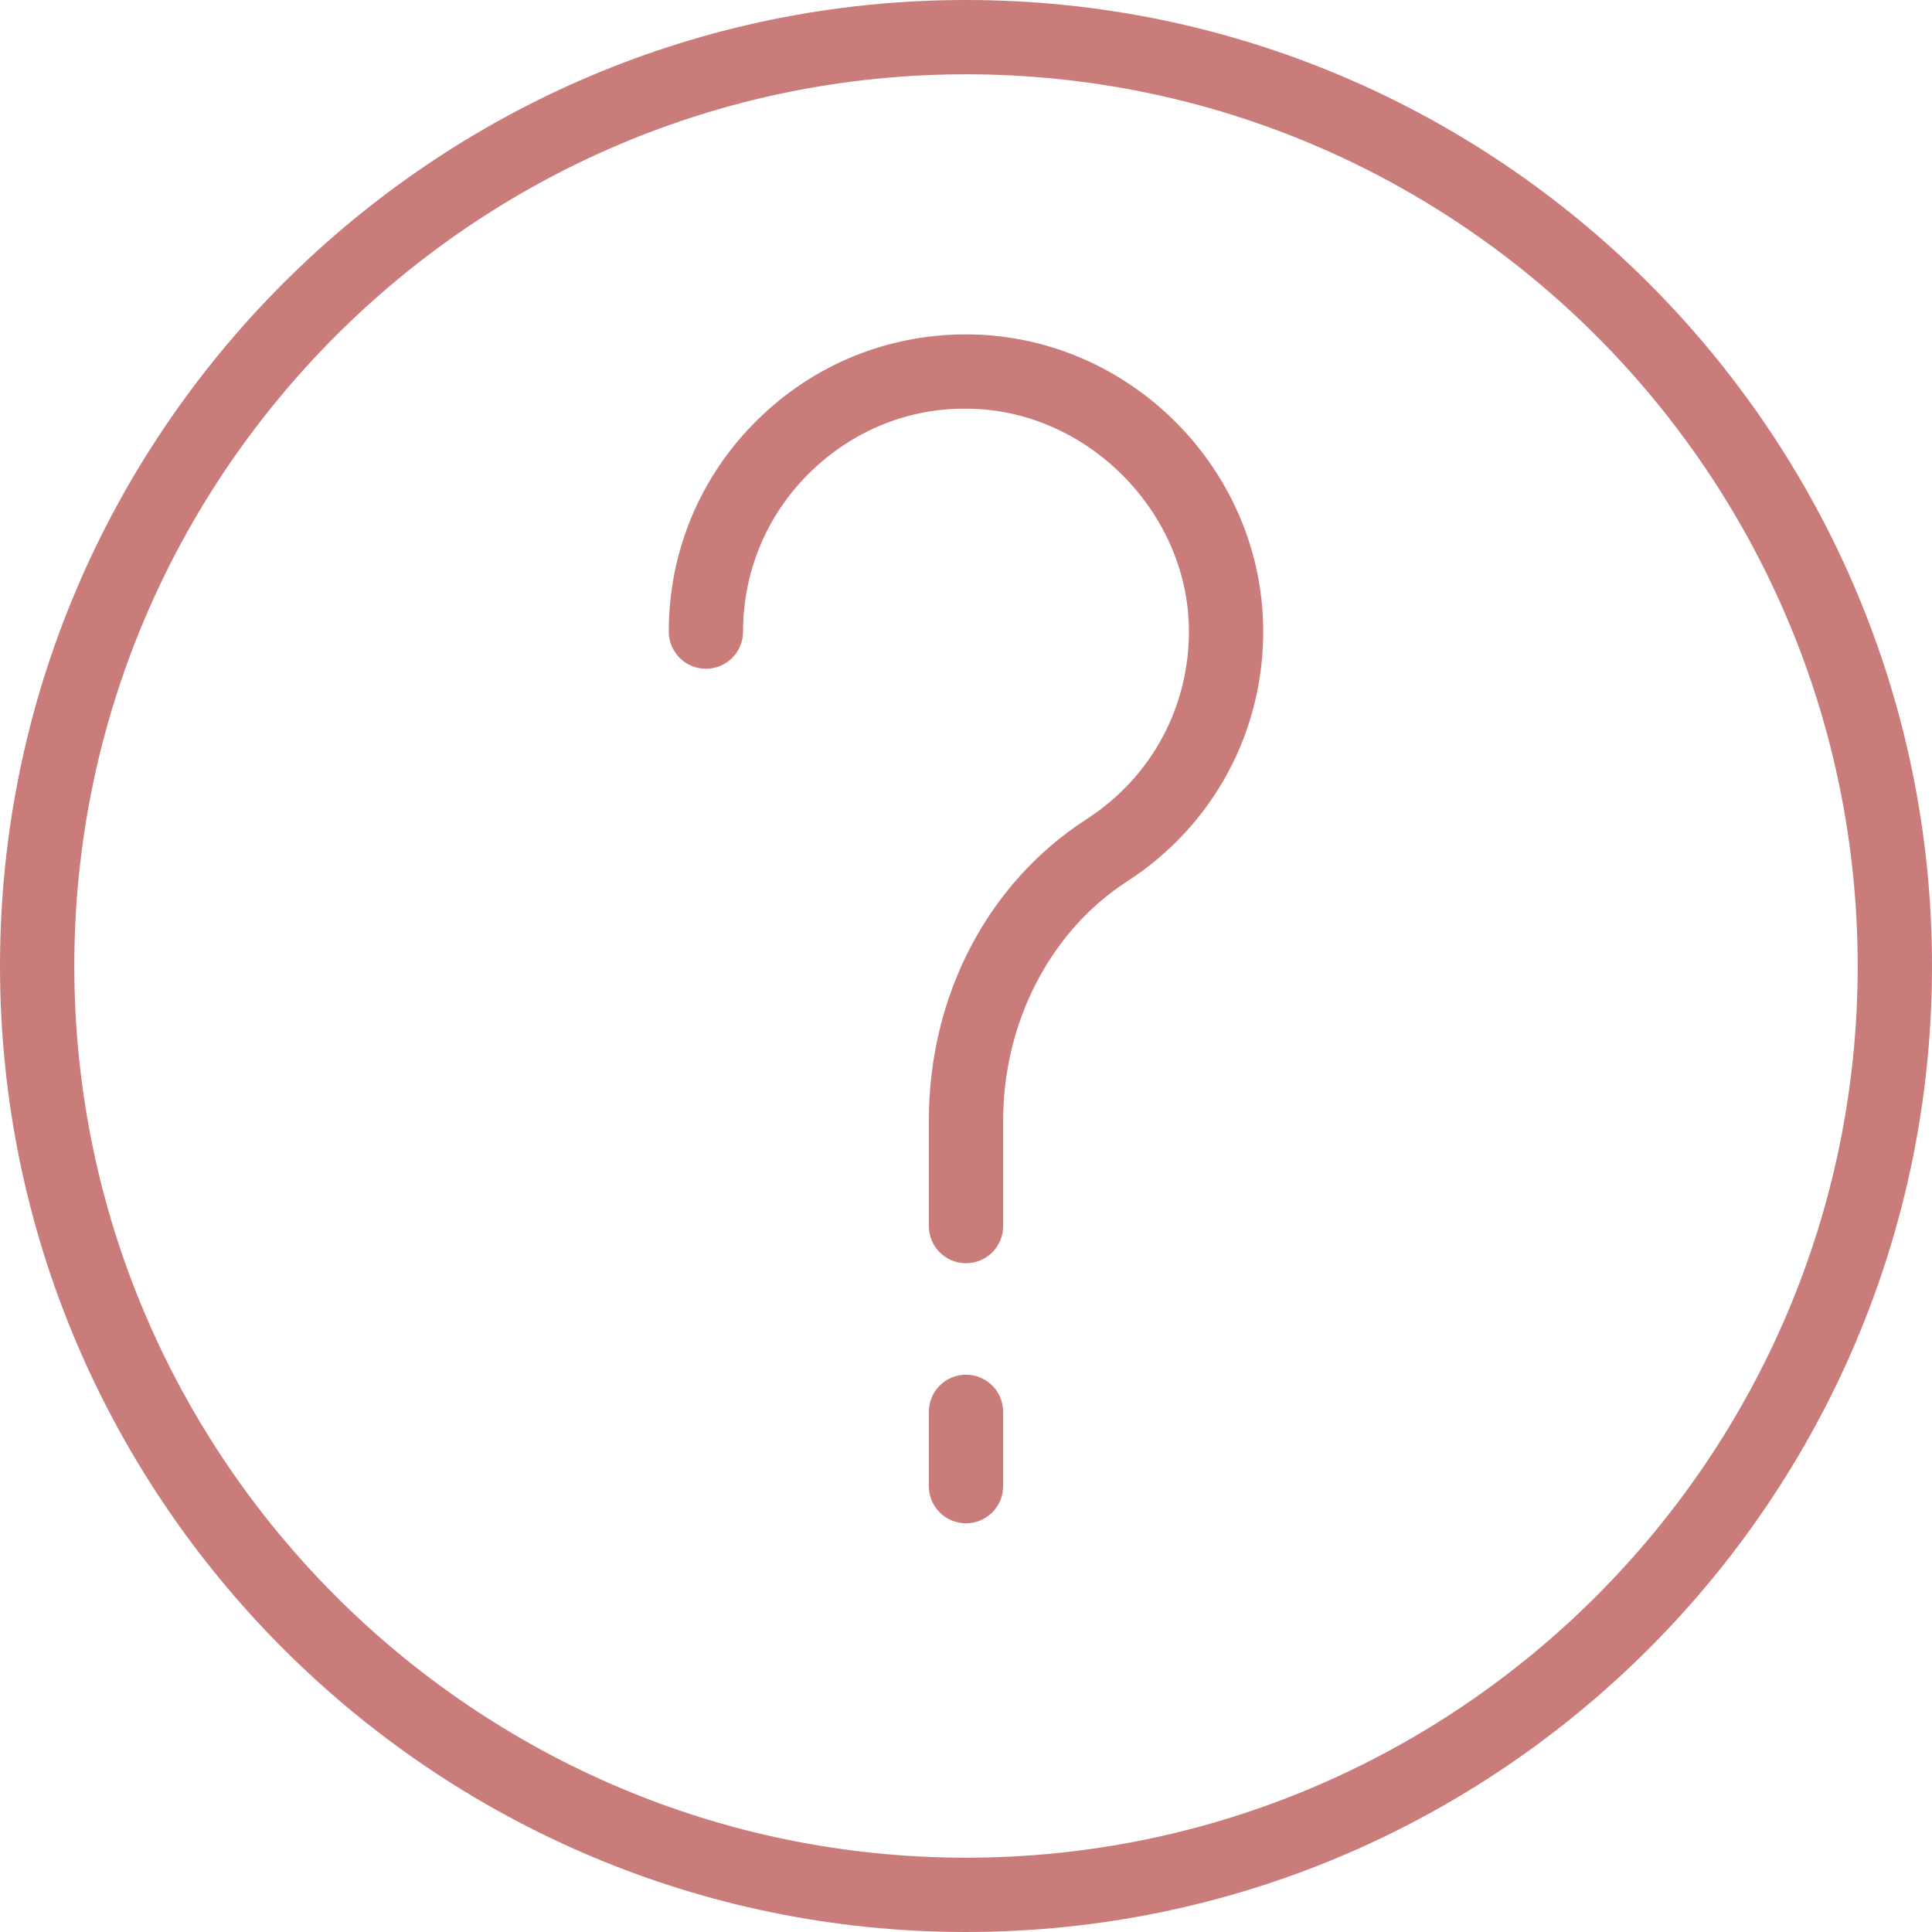
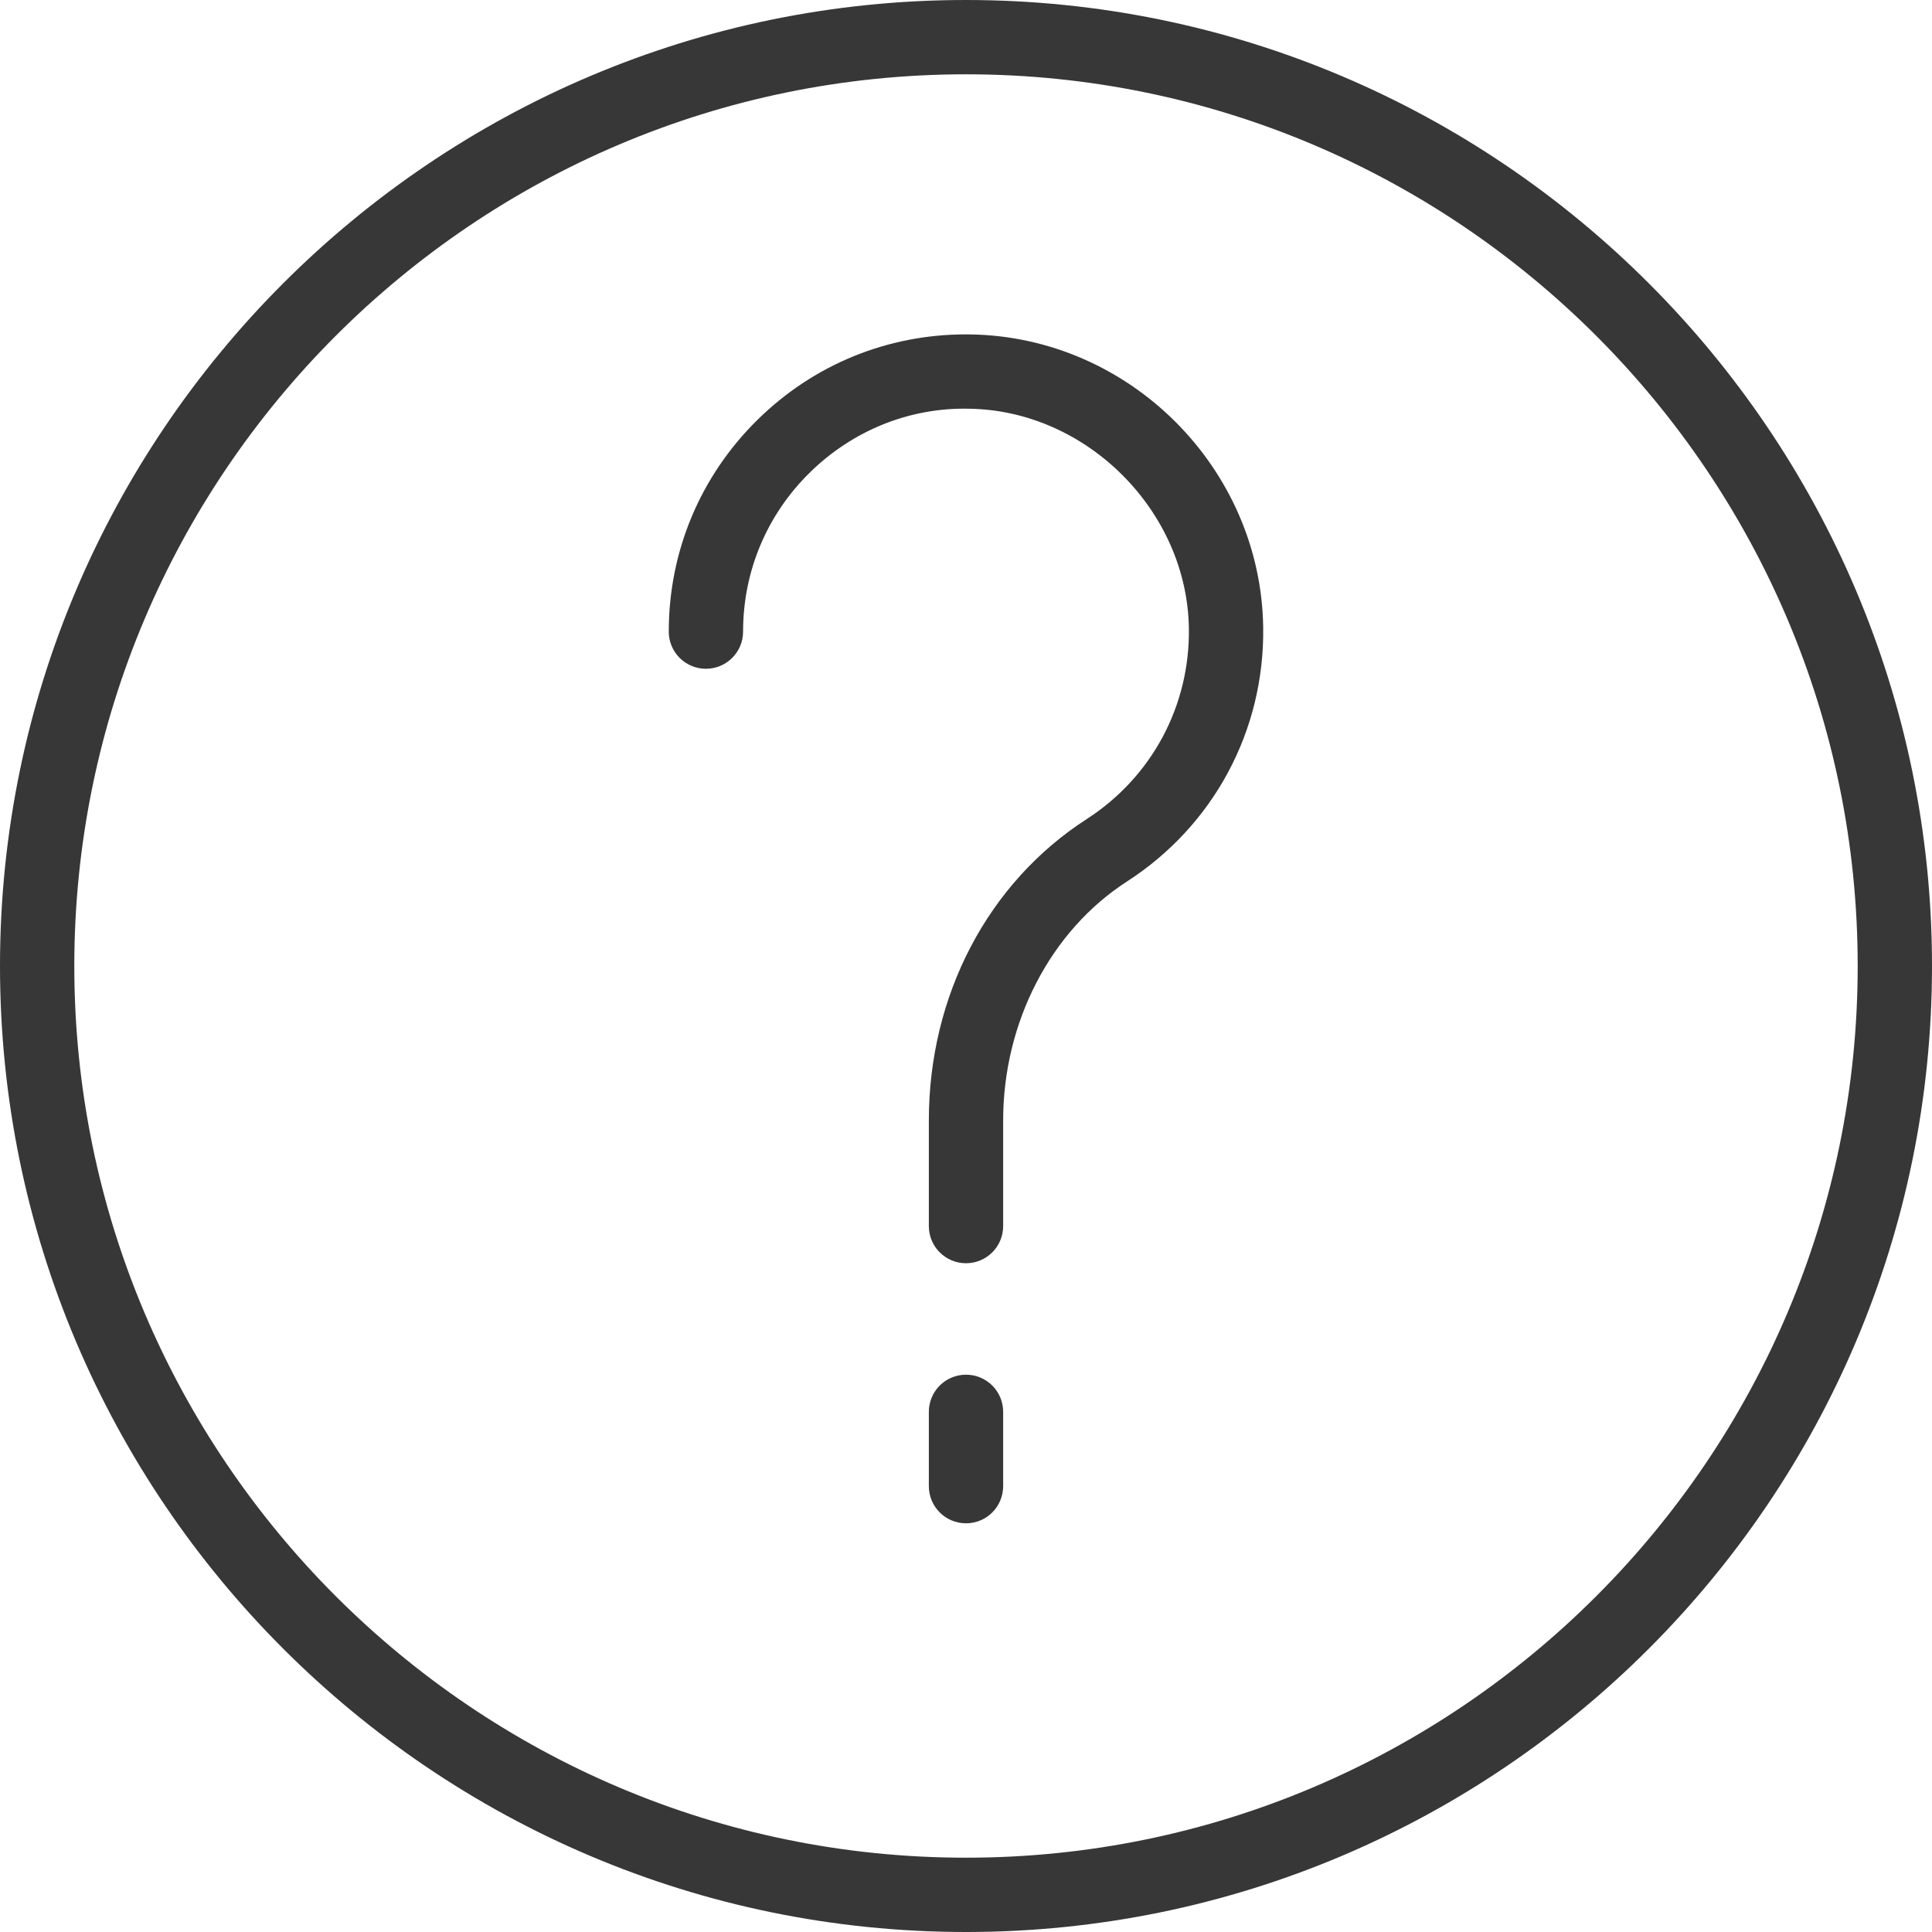
<svg xmlns="http://www.w3.org/2000/svg" version="1.1" width="512" height="512" x="0" y="0" viewBox="0 0 52 52" style="enable-background:new 0 0 512 512" xml:space="preserve">
  <g>
    <g>
-       <path d="M26,0C11.663,0,0,11.663,0,26s11.663,26,26,26s26-11.663,26-26S40.337,0,26,0z M26,50C12.767,50,2,39.233,2,26   S12.767,2,26,2s24,10.767,24,24S39.233,50,26,50z" fill="#ca7c7b" data-original="#000000" style="" />
-       <path d="M26,37c-0.553,0-1,0.447-1,1v2c0,0.553,0.447,1,1,1s1-0.447,1-1v-2C27,37.447,26.553,37,26,37z" fill="#ca7c7b" data-original="#000000" style="" />
-       <path d="M26.113,9.001C26.075,9.001,26.037,9,25.998,9c-2.116,0-4.106,0.815-5.615,2.304C18.847,12.819,18,14.842,18,17   c0,0.553,0.447,1,1,1s1-0.447,1-1c0-1.618,0.635-3.136,1.787-4.272c1.153-1.137,2.688-1.765,4.299-1.727   c3.161,0.044,5.869,2.752,5.913,5.913c0.029,2.084-0.999,4.002-2.751,5.132C26.588,23.762,25,26.794,25,30.158V33   c0,0.553,0.447,1,1,1s1-0.447,1-1v-2.842c0-2.642,1.276-5.105,3.332-6.432c2.335-1.506,3.706-4.063,3.667-6.84   C33.939,12.599,30.401,9.061,26.113,9.001z" fill="#ca7c7b" data-original="#000000" style="" />
+       <path d="M26,0C11.663,0,0,11.663,0,26s11.663,26,26,26s26-11.663,26-26S40.337,0,26,0z M26,50C12.767,50,2,39.233,2,26   S12.767,2,26,2s24,10.767,24,24S39.233,50,26,50z" fill="#373737" data-original="#000000" style="" />
+       <path d="M26,37c-0.553,0-1,0.447-1,1v2c0,0.553,0.447,1,1,1s1-0.447,1-1v-2C27,37.447,26.553,37,26,37z" fill="#373737" data-original="#000000" style="" />
+       <path d="M26.113,9.001C26.075,9.001,26.037,9,25.998,9c-2.116,0-4.106,0.815-5.615,2.304C18.847,12.819,18,14.842,18,17   c0,0.553,0.447,1,1,1s1-0.447,1-1c0-1.618,0.635-3.136,1.787-4.272c1.153-1.137,2.688-1.765,4.299-1.727   c3.161,0.044,5.869,2.752,5.913,5.913c0.029,2.084-0.999,4.002-2.751,5.132C26.588,23.762,25,26.794,25,30.158V33   c0,0.553,0.447,1,1,1s1-0.447,1-1v-2.842c0-2.642,1.276-5.105,3.332-6.432c2.335-1.506,3.706-4.063,3.667-6.84   C33.939,12.599,30.401,9.061,26.113,9.001z" fill="#373737" data-original="#000000" style="" />
    </g>
    <g>
</g>
    <g>
</g>
    <g>
</g>
    <g>
</g>
    <g>
</g>
    <g>
</g>
    <g>
</g>
    <g>
</g>
    <g>
</g>
    <g>
</g>
    <g>
</g>
    <g>
</g>
    <g>
</g>
    <g>
</g>
    <g>
</g>
  </g>
</svg>
